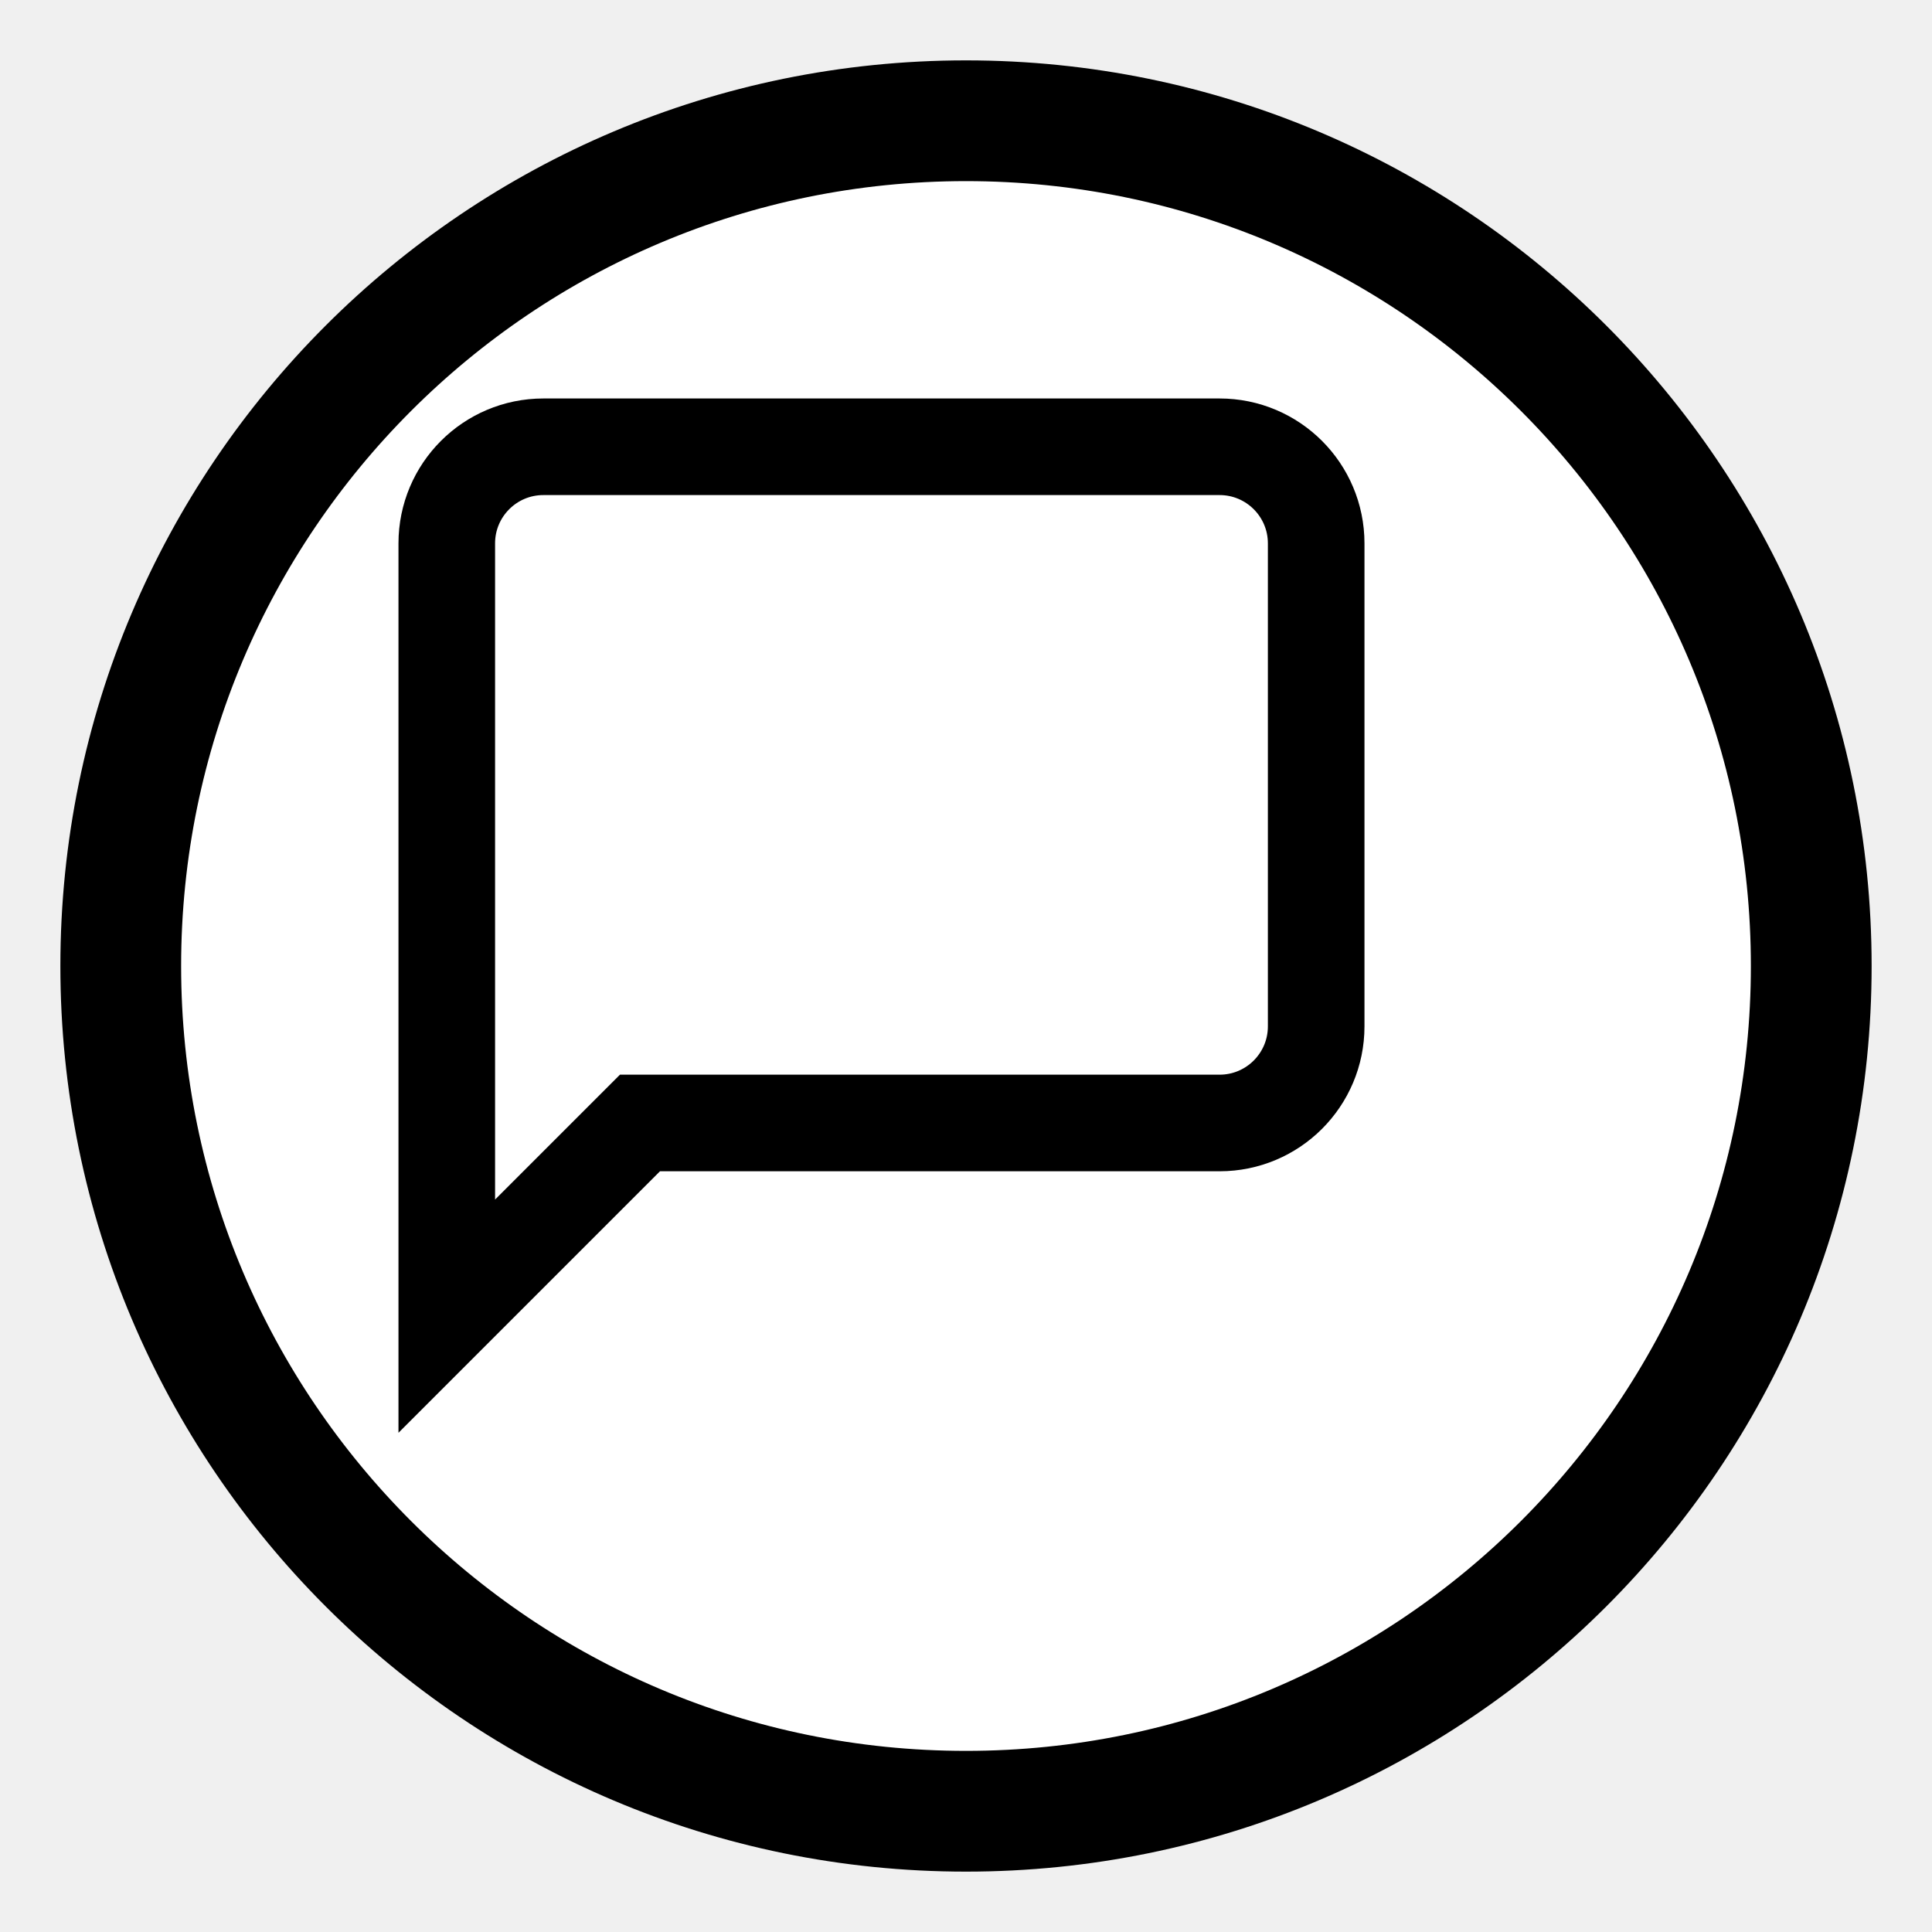
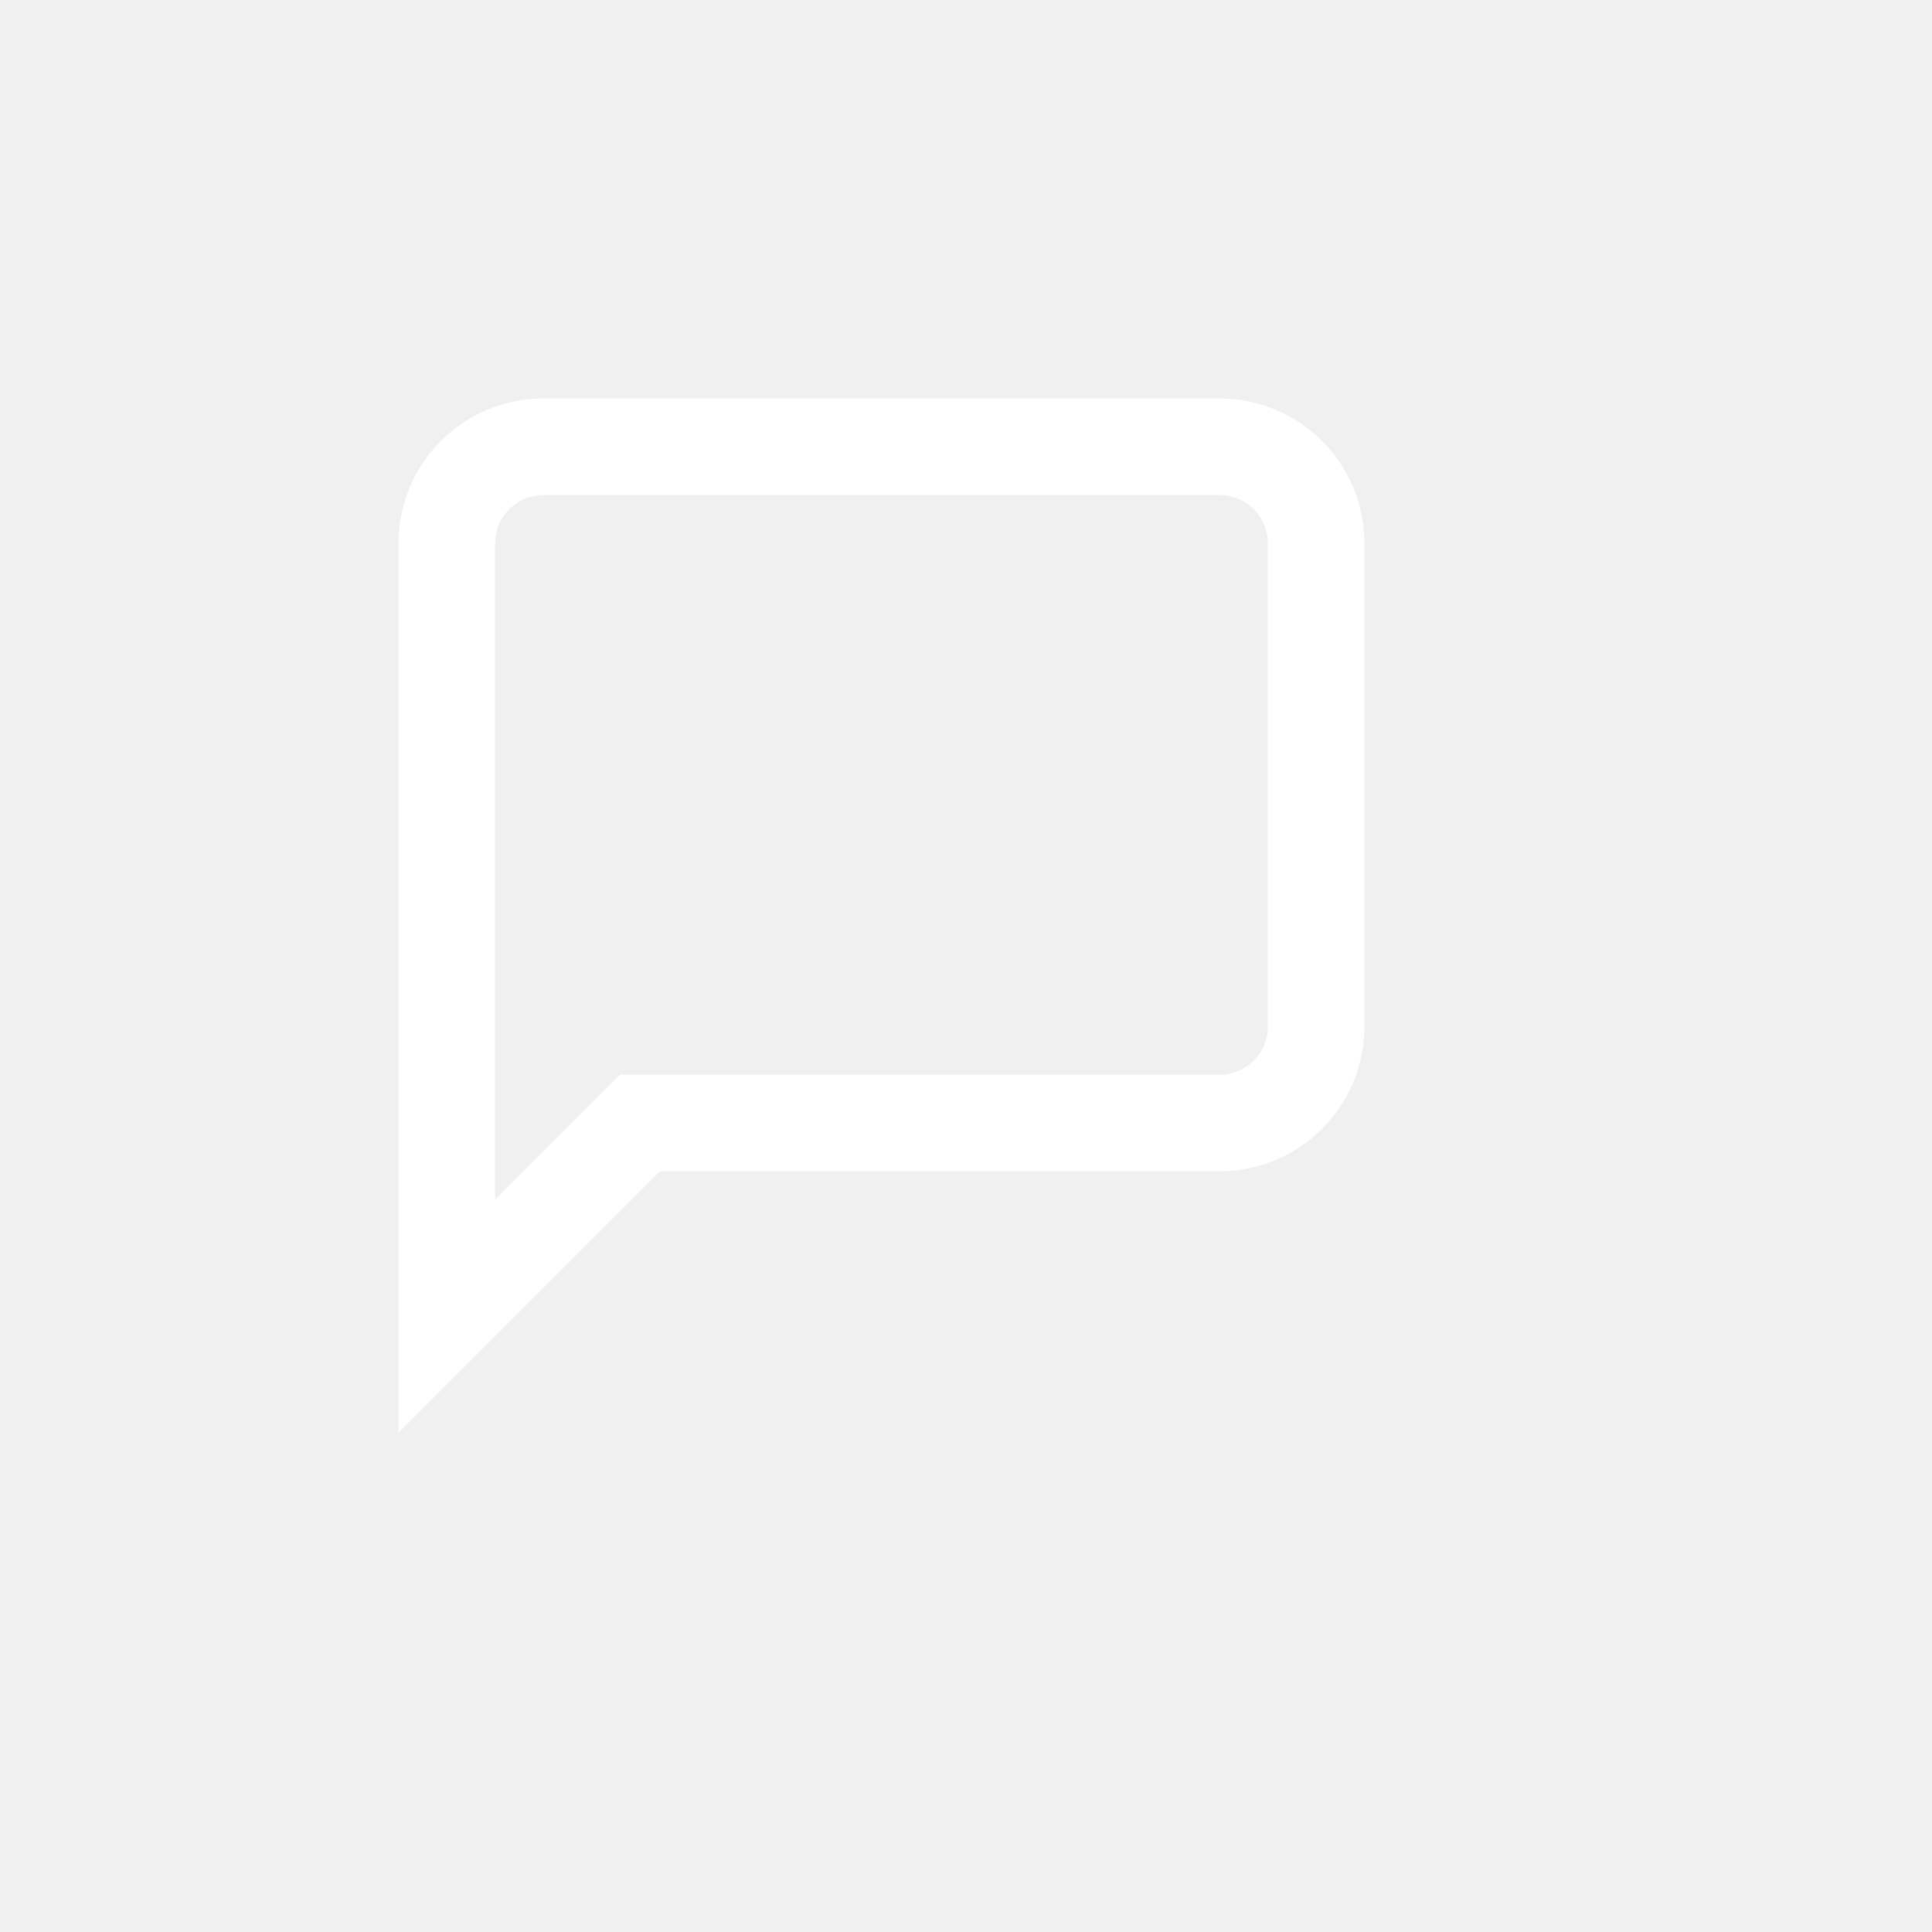
<svg xmlns="http://www.w3.org/2000/svg" width="32" height="32" viewBox="0 0 32 32" fill="none">
-   <circle cx="16" cy="16" r="14" fill="white" stroke="#000" stroke-width="2" />
-   <path d="M21 15a2 2 0 0 1-2 2H7l-4 4V5a2 2 0 0 1 2-2h14a2 2 0 0 1 2 2z" fill="none" stroke="#000" stroke-width="2" transform="translate(5,5) scale(0.8)" />
+   <path d="M21 15a2 2 0 0 1-2 2H7l-4 4V5a2 2 0 0 1 2-2h14a2 2 0 0 1 2 2z" fill="none" stroke="#ffffff" stroke-width="2" transform="translate(5,5) scale(0.8)" />
</svg>
